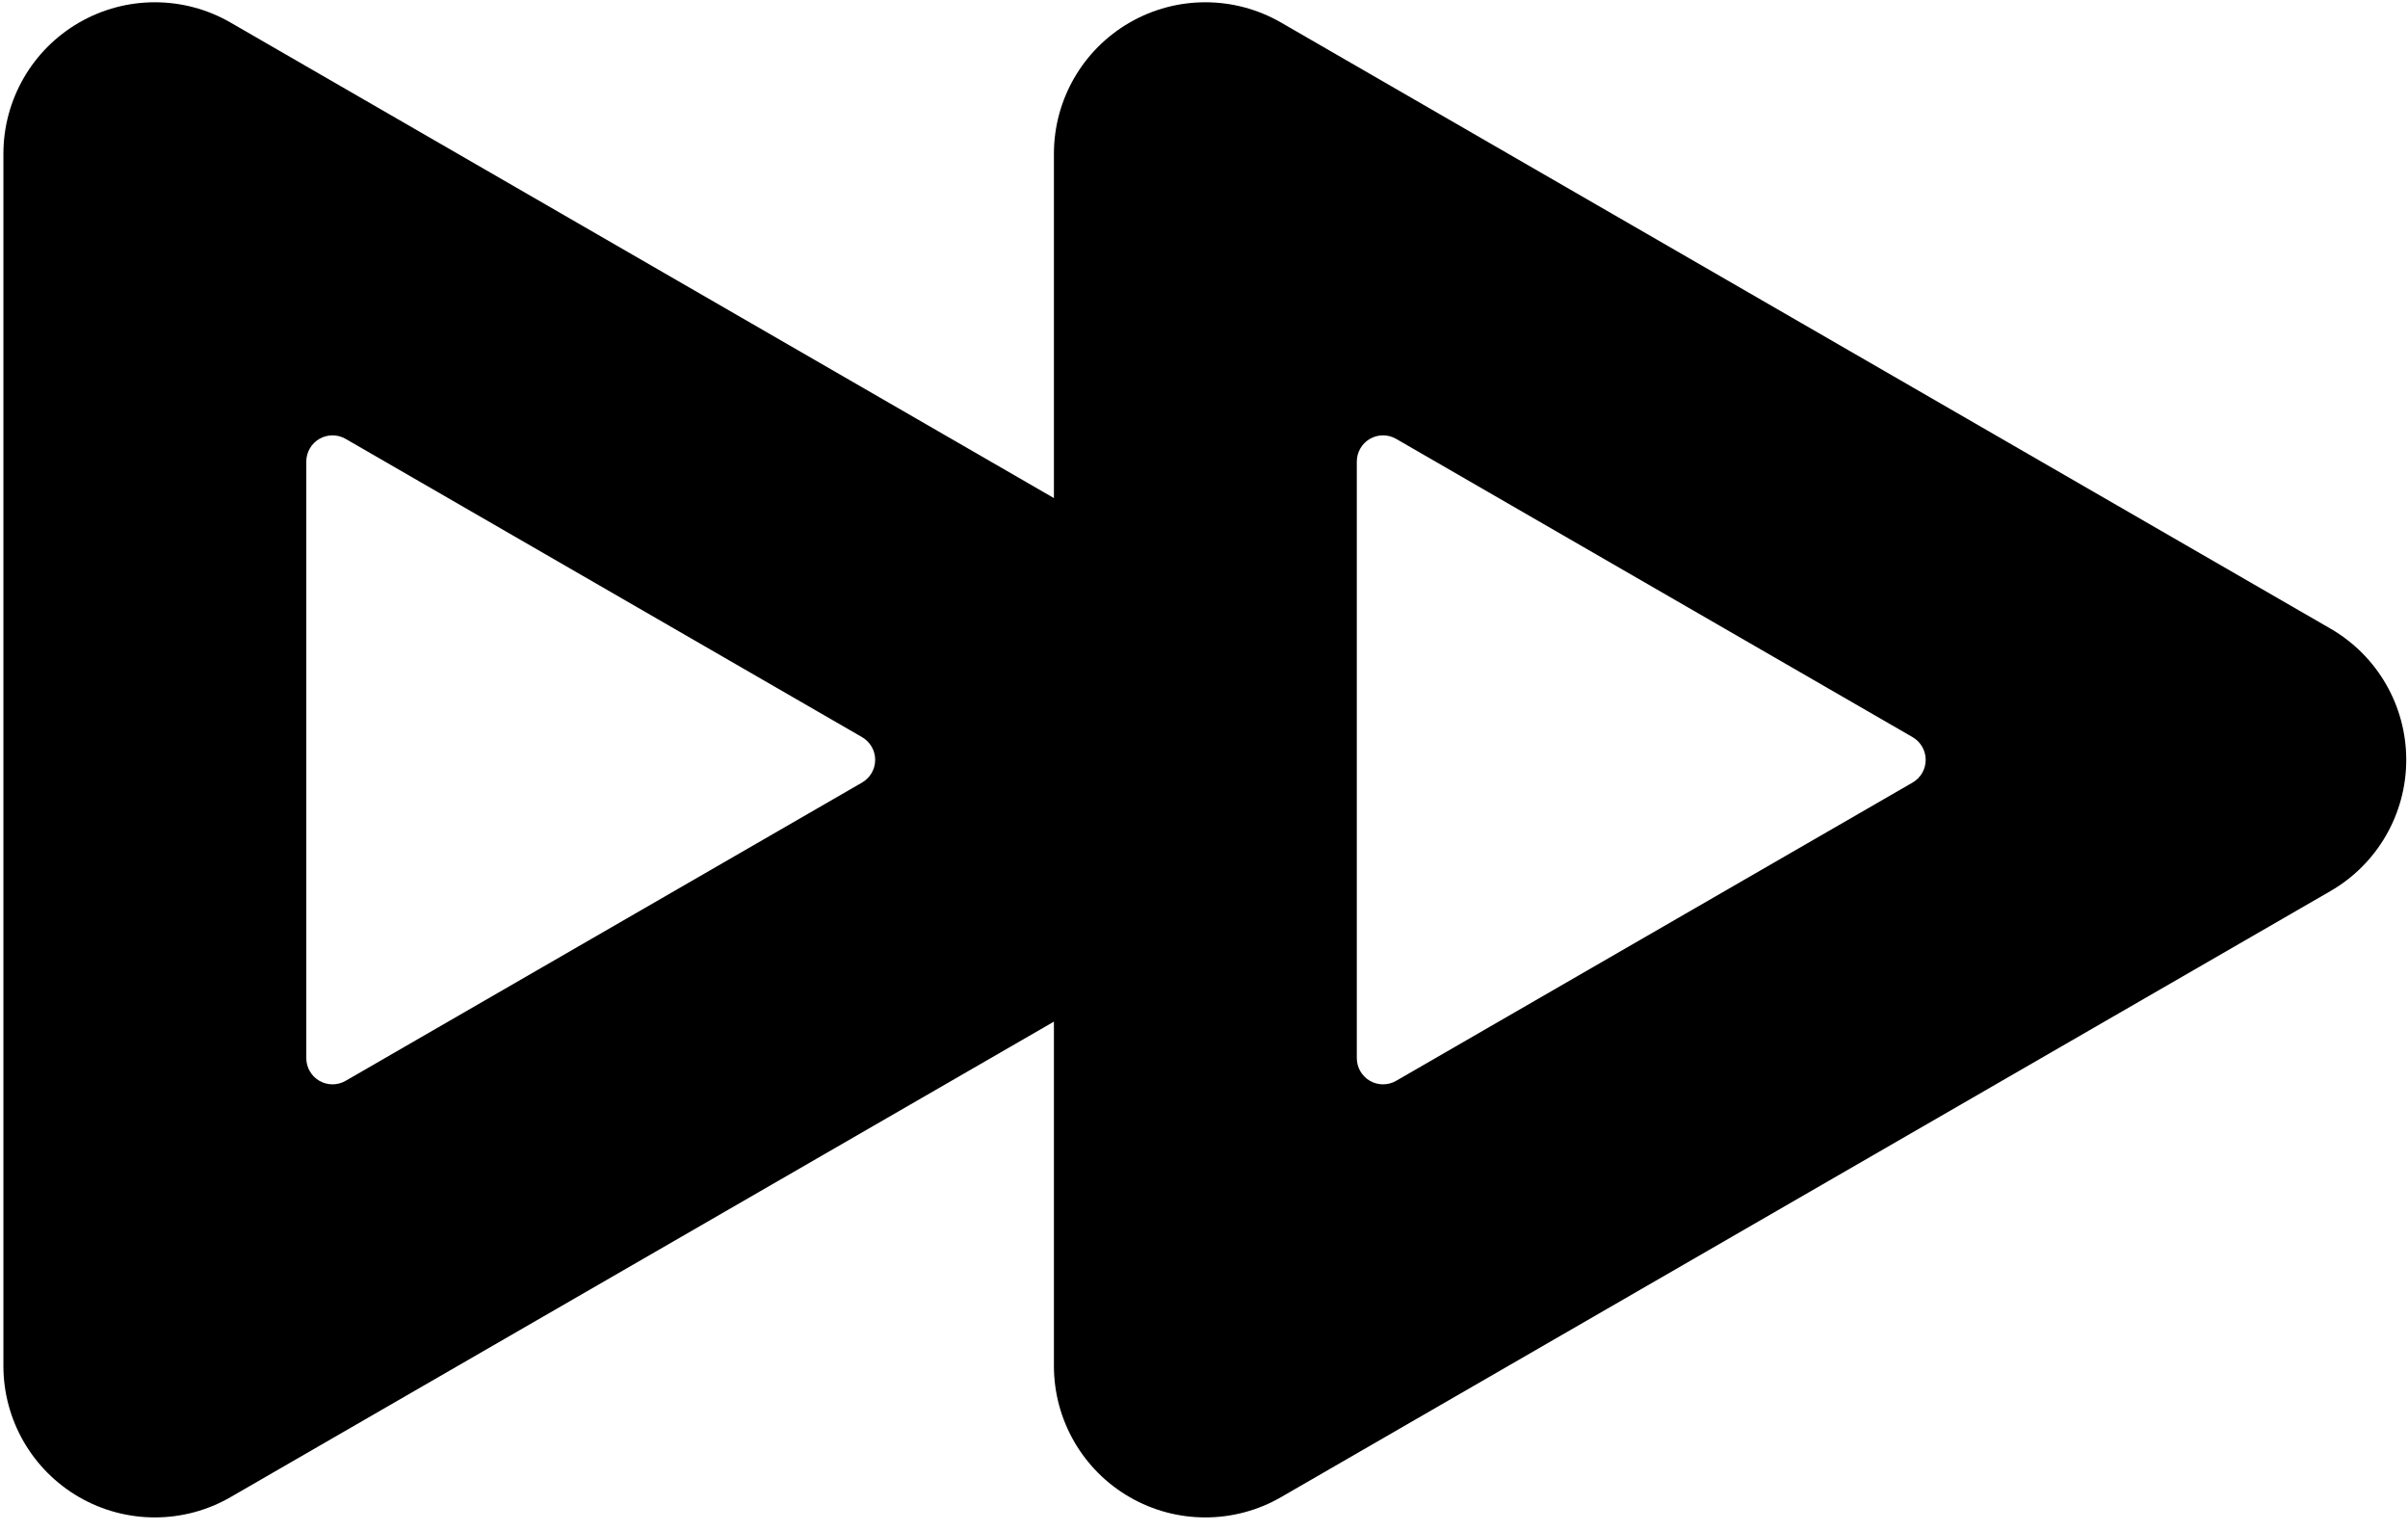
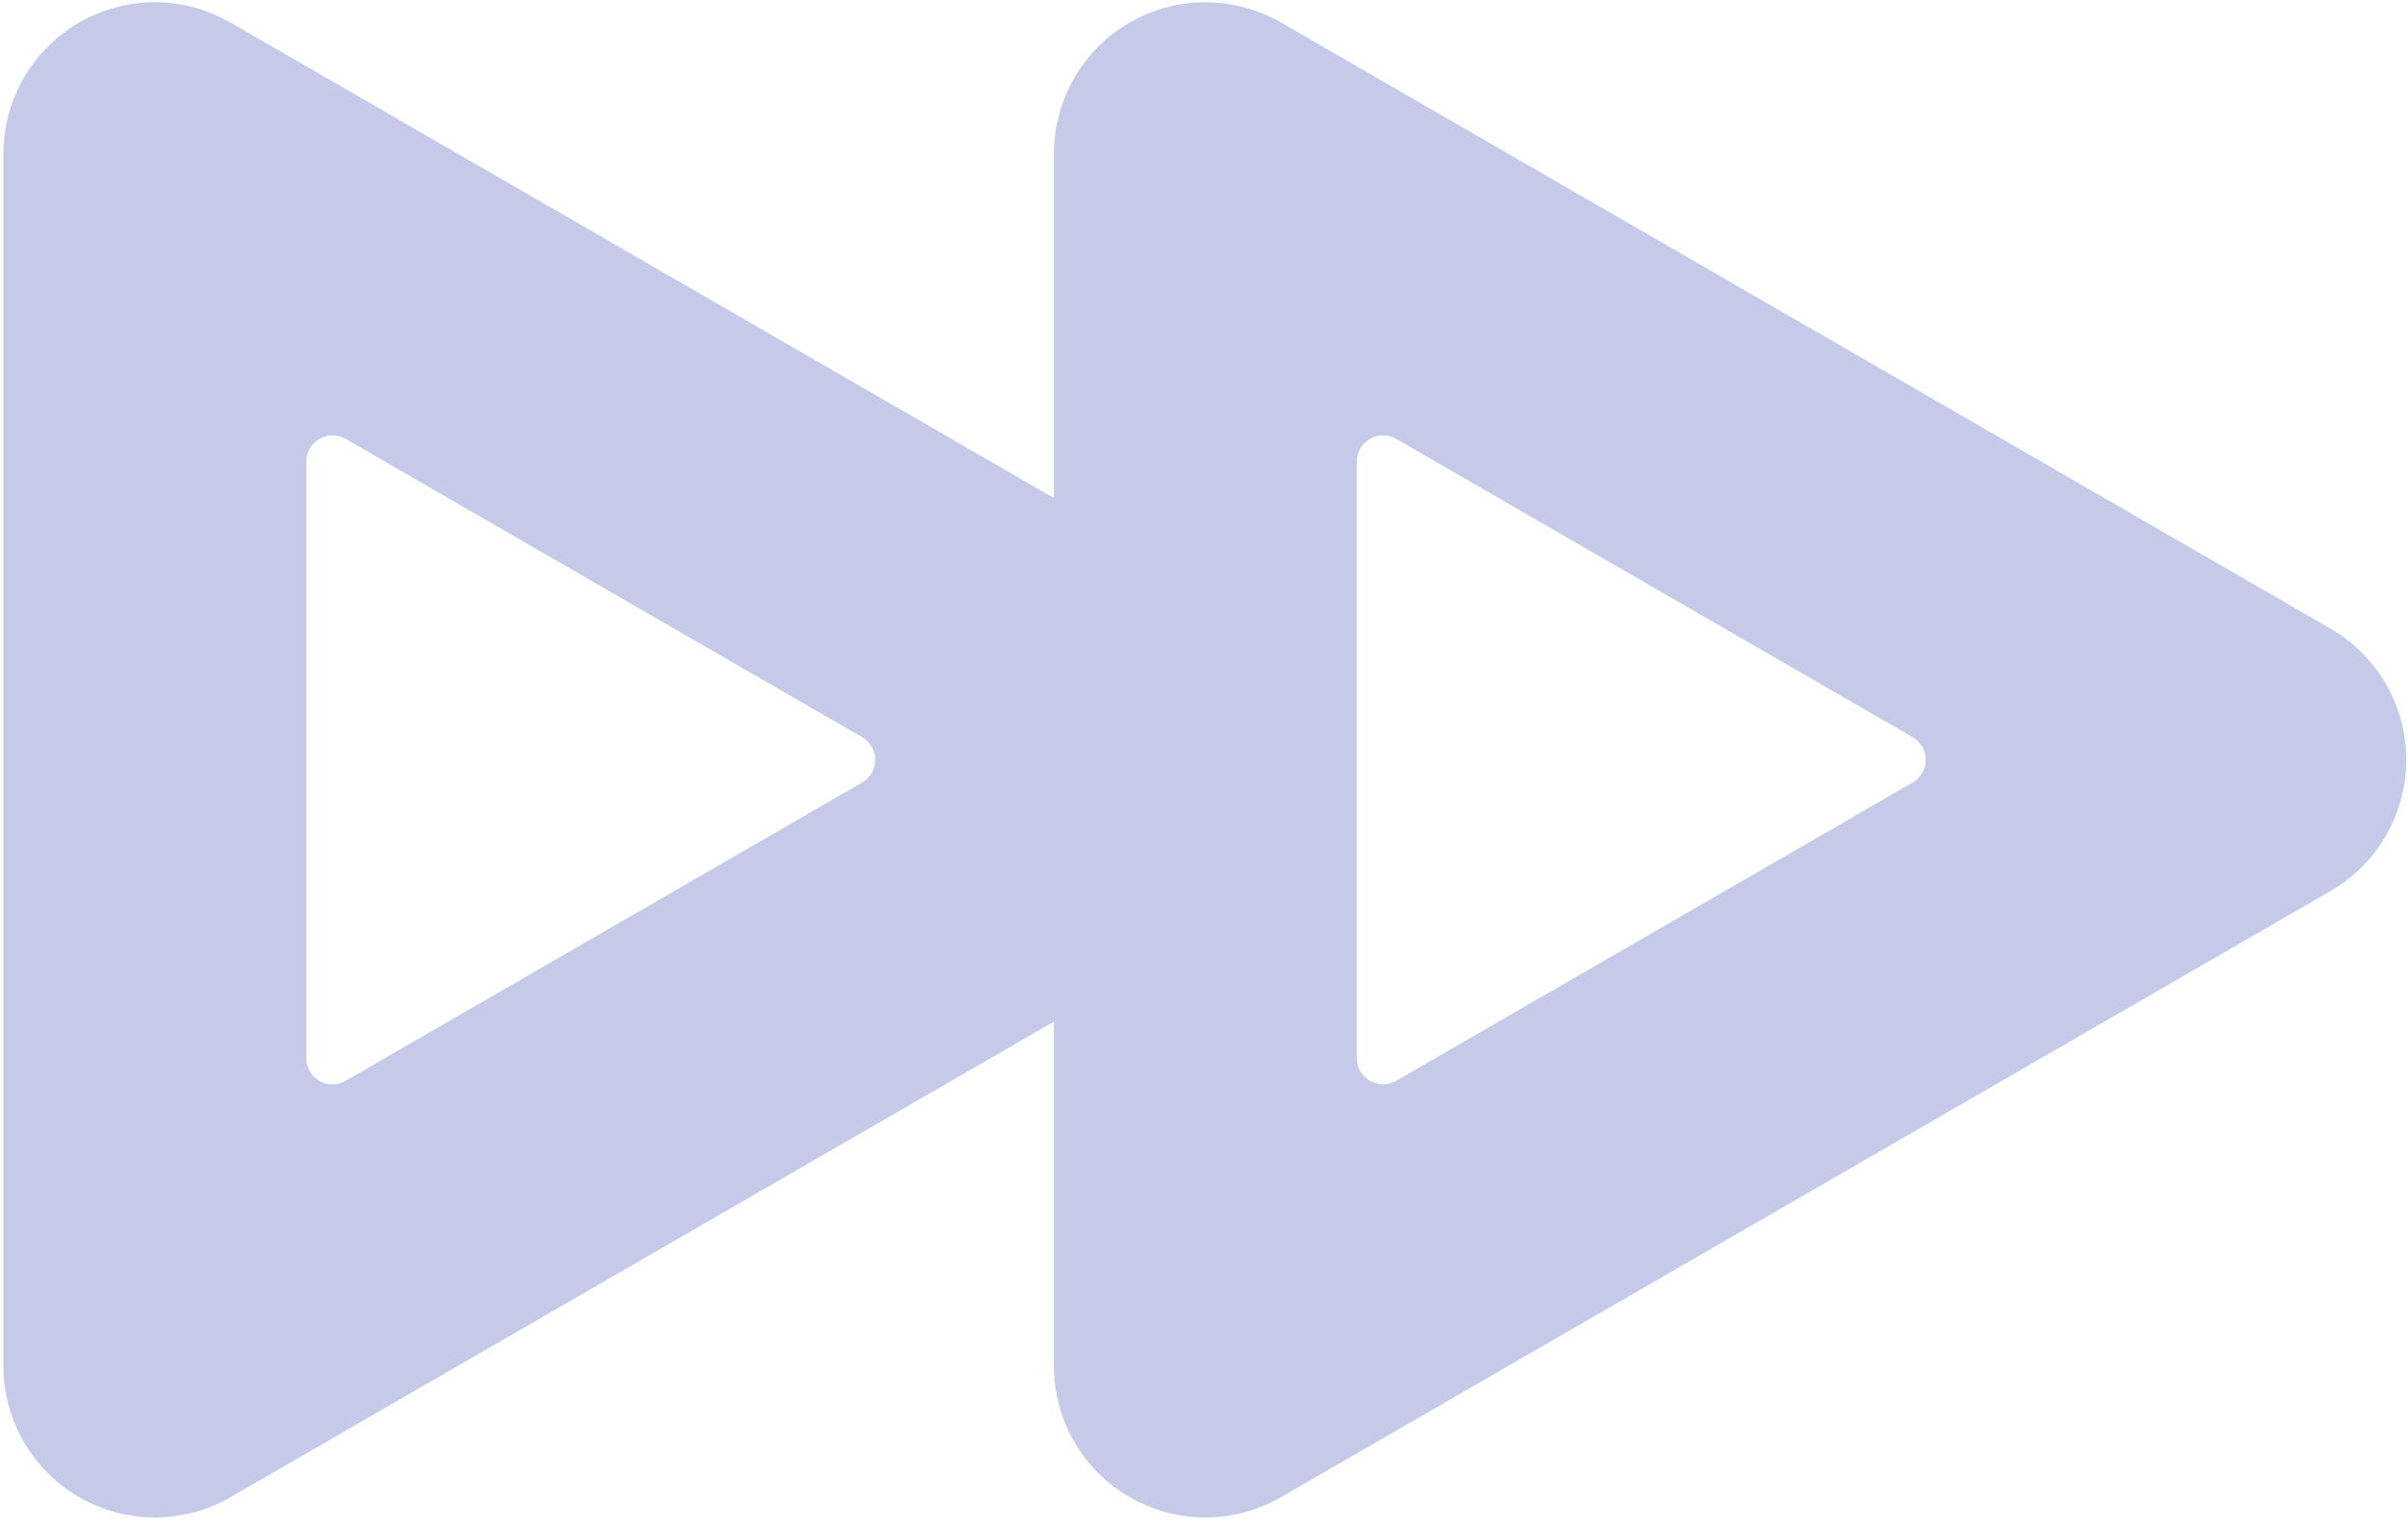
<svg xmlns="http://www.w3.org/2000/svg" width="100%" height="100%" viewBox="0 0 159 101" version="1.1" xml:space="preserve" style="fill-rule:evenodd;clip-rule:evenodd;stroke-linejoin:round;stroke-miterlimit:2;">
-   <path id="skip" d="M69.59,32.878l0,-22.728c0,-3.573 1.906,-6.874 5,-8.66c3.094,-1.787 6.906,-1.787 10,0l69.294,40.007c3.094,1.786 5,5.087 5,8.66c0,3.573 -1.906,6.874 -5,8.66l-69.294,40.007c-3.094,1.787 -6.906,1.787 -10,0c-3.094,-1.786 -5,-5.087 -5,-8.66l0,-22.727l-54.365,31.387c-3.094,1.787 -6.906,1.787 -10,0c-3.094,-1.786 -5,-5.087 -5,-8.66l0,-80.014c0,-3.573 1.906,-6.874 5,-8.66c3.094,-1.787 6.906,-1.787 10,0l54.365,31.388Zm-49.365,36.968c0,0.618 0.329,1.189 0.865,1.499c0.535,0.309 1.195,0.309 1.731,0c7.132,-4.118 26.969,-15.571 34.101,-19.689c0.536,-0.309 0.866,-0.881 0.866,-1.499c0,-0.618 -0.33,-1.19 -0.866,-1.499c-7.132,-4.118 -26.969,-15.571 -34.101,-19.689c-0.536,-0.309 -1.196,-0.309 -1.731,0c-0.536,0.31 -0.865,0.881 -0.865,1.499l0,39.378Zm69.365,0c0,0.618 0.33,1.189 0.865,1.499c0.536,0.309 1.195,0.309 1.731,0c7.132,-4.118 26.969,-15.571 34.102,-19.689c0.535,-0.309 0.865,-0.881 0.865,-1.499c0,-0.618 -0.33,-1.19 -0.865,-1.499c-7.133,-4.118 -26.97,-15.571 -34.102,-19.689c-0.536,-0.309 -1.195,-0.309 -1.731,0c-0.535,0.31 -0.865,0.881 -0.865,1.499l0,39.378Z" />
+   <path id="skip" d="M69.59,32.878l0,-22.728c0,-3.573 1.906,-6.874 5,-8.66c3.094,-1.787 6.906,-1.787 10,0l69.294,40.007c3.094,1.786 5,5.087 5,8.66c0,3.573 -1.906,6.874 -5,8.66l-69.294,40.007c-3.094,1.787 -6.906,1.787 -10,0c-3.094,-1.786 -5,-5.087 -5,-8.66l0,-22.727l-54.365,31.387c-3.094,1.787 -6.906,1.787 -10,0c-3.094,-1.786 -5,-5.087 -5,-8.66l0,-80.014c0,-3.573 1.906,-6.874 5,-8.66c3.094,-1.787 6.906,-1.787 10,0l54.365,31.388Zm-49.365,36.968c0,0.618 0.329,1.189 0.865,1.499c0.535,0.309 1.195,0.309 1.731,0c7.132,-4.118 26.969,-15.571 34.101,-19.689c0.536,-0.309 0.866,-0.881 0.866,-1.499c0,-0.618 -0.33,-1.19 -0.866,-1.499c-7.132,-4.118 -26.969,-15.571 -34.101,-19.689c-0.536,-0.309 -1.196,-0.309 -1.731,0c-0.536,0.31 -0.865,0.881 -0.865,1.499l0,39.378Zm69.365,0c0,0.618 0.33,1.189 0.865,1.499c0.536,0.309 1.195,0.309 1.731,0c7.132,-4.118 26.969,-15.571 34.102,-19.689c0.535,-0.309 0.865,-0.881 0.865,-1.499c0,-0.618 -0.33,-1.19 -0.865,-1.499c-7.133,-4.118 -26.97,-15.571 -34.102,-19.689c-0.536,-0.309 -1.195,-0.309 -1.731,0c-0.535,0.31 -0.865,0.881 -0.865,1.499l0,39.378Z" style="fill:#c5cae9;" />
</svg>
